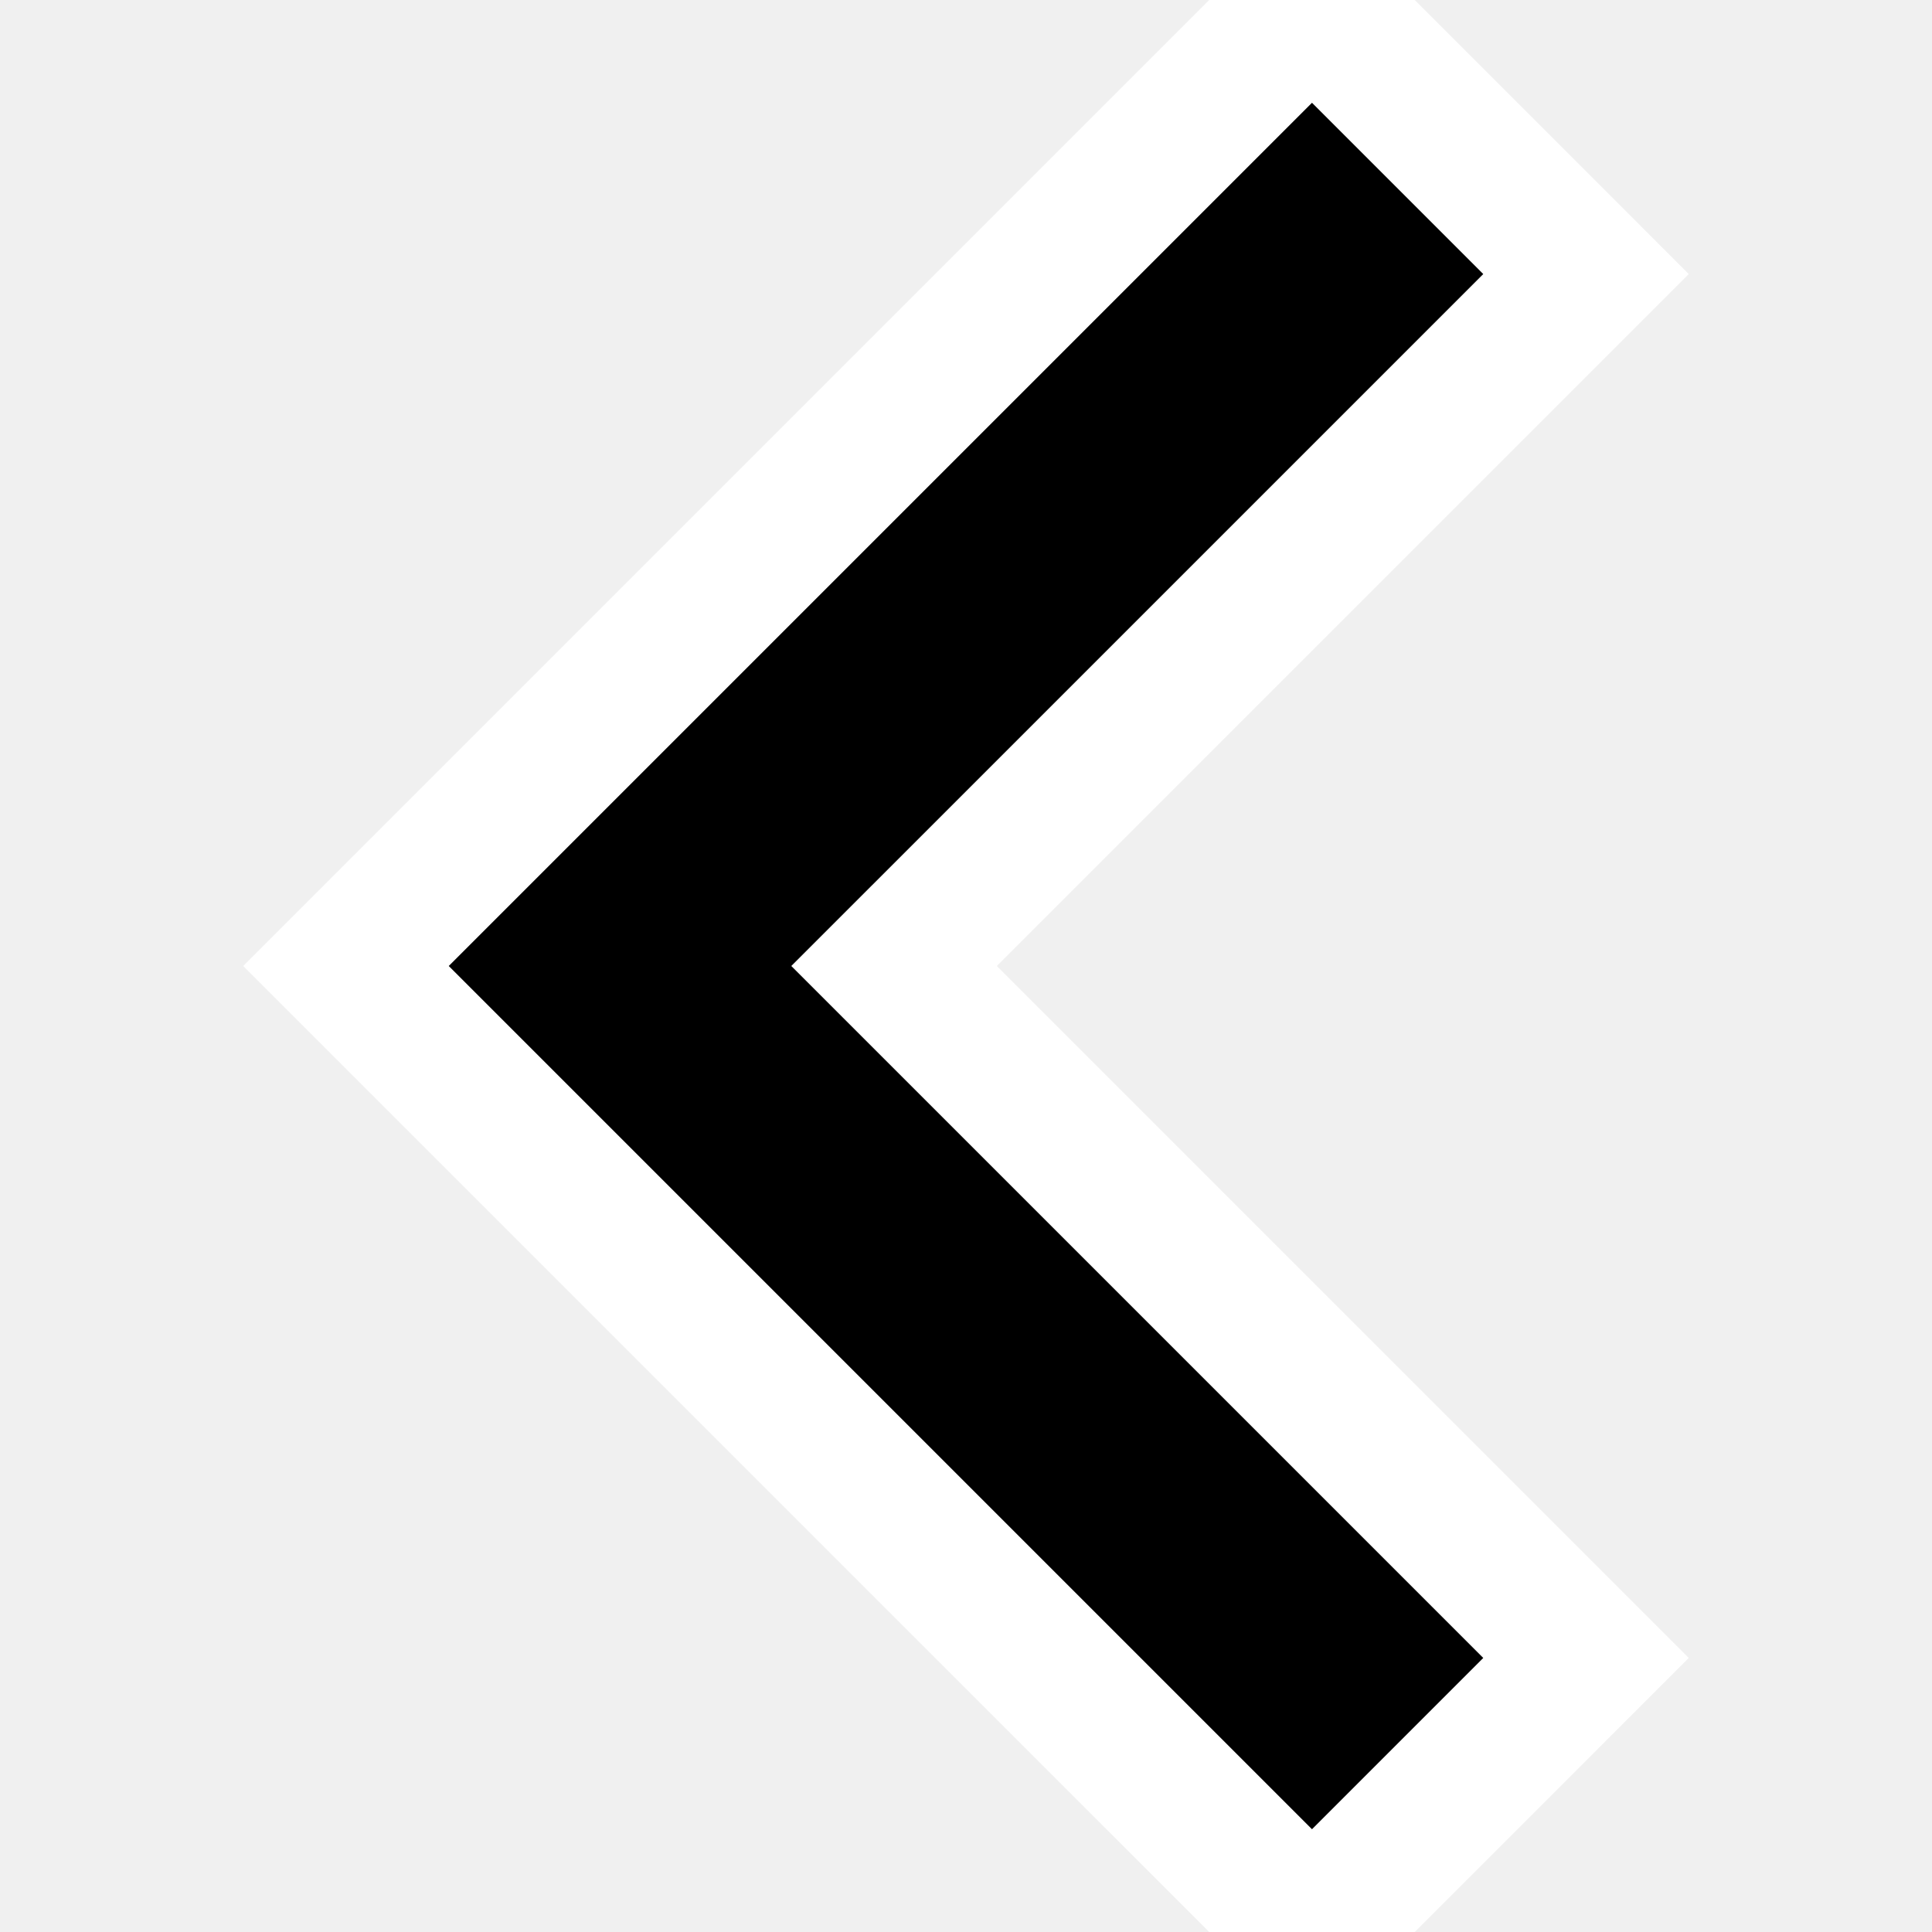
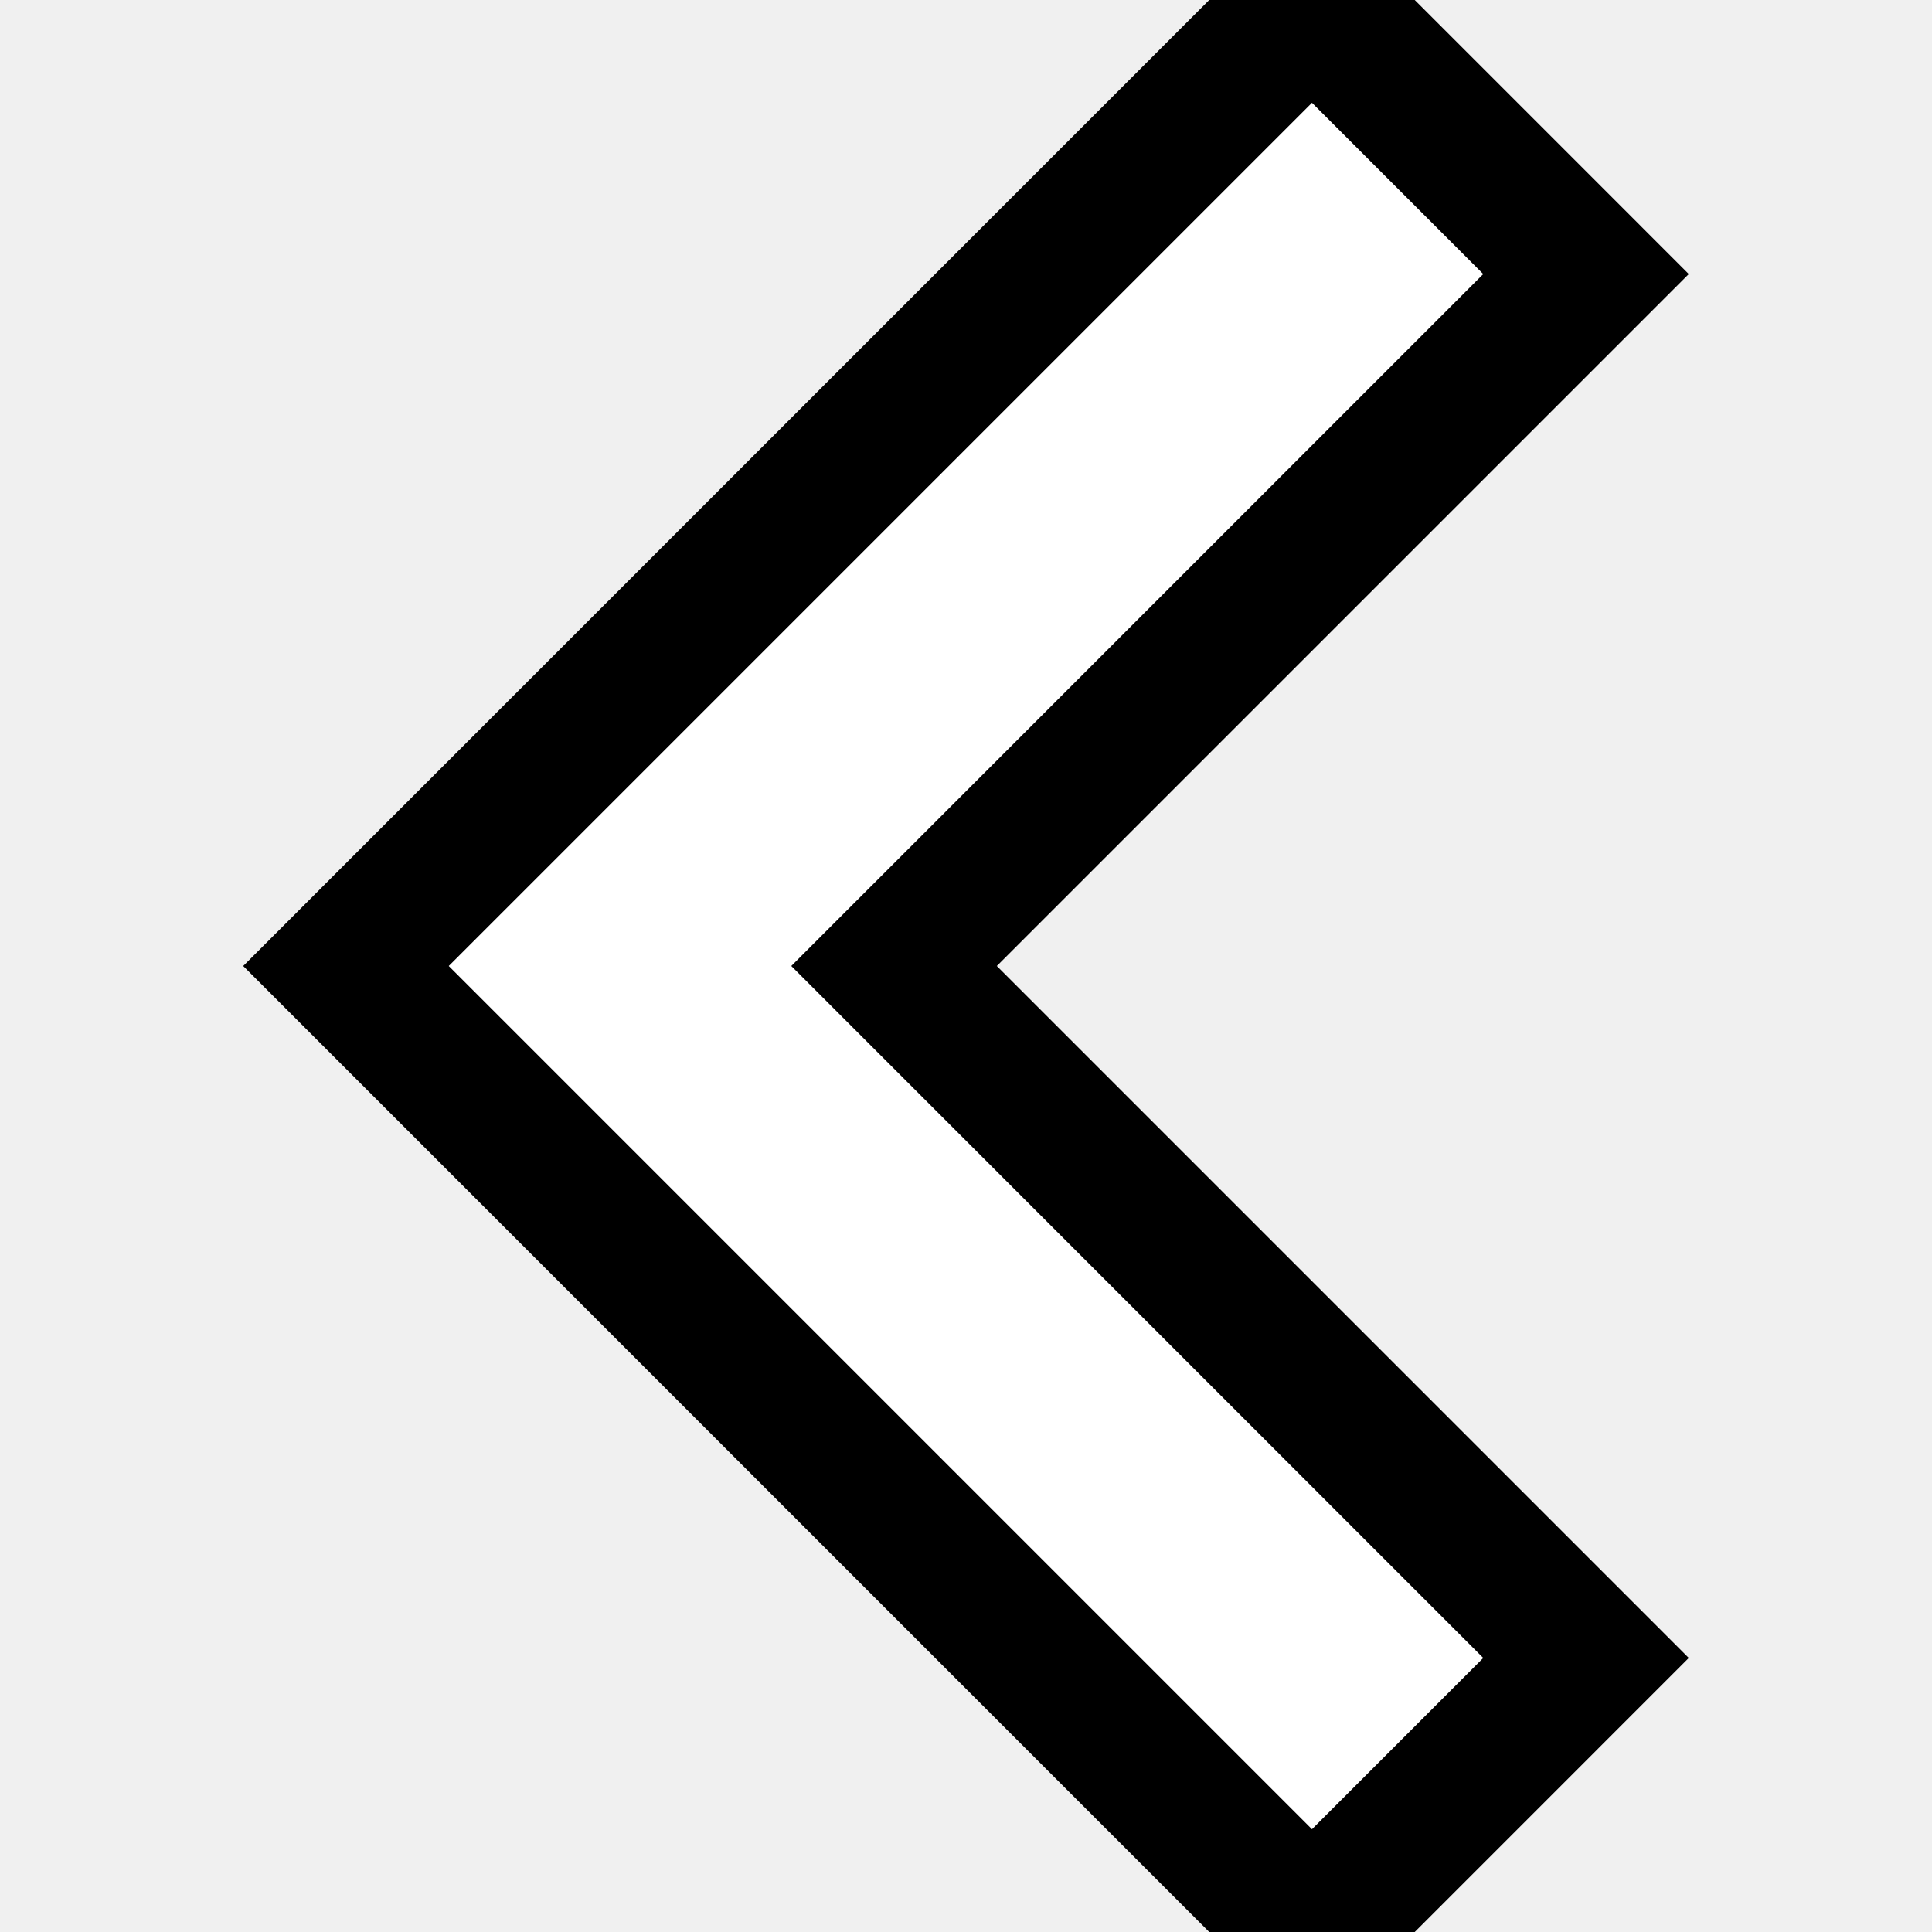
- <svg xmlns="http://www.w3.org/2000/svg" fill="#000000" version="1.1" id="Capa_1" width="800px" height="800px" viewBox="0 0 199.404 199.404" xml:space="preserve">
+ <svg xmlns="http://www.w3.org/2000/svg" fill="#fff" version="1.1" id="Capa_1" width="800px" height="800px" viewBox="0 0 199.404 199.404" xml:space="preserve">
  <g>
-     <polygon points="135.412,0 35.709,99.702 135.412,199.404 163.695,171.119 92.277,99.702 163.695,28.285" stroke-width="15" stroke="white" />
+     <polygon points="135.412,0 35.709,99.702 135.412,199.404 163.695,171.119 92.277,99.702 163.695,28.285" stroke-width="15" stroke="black" />
  </g>
</svg>
